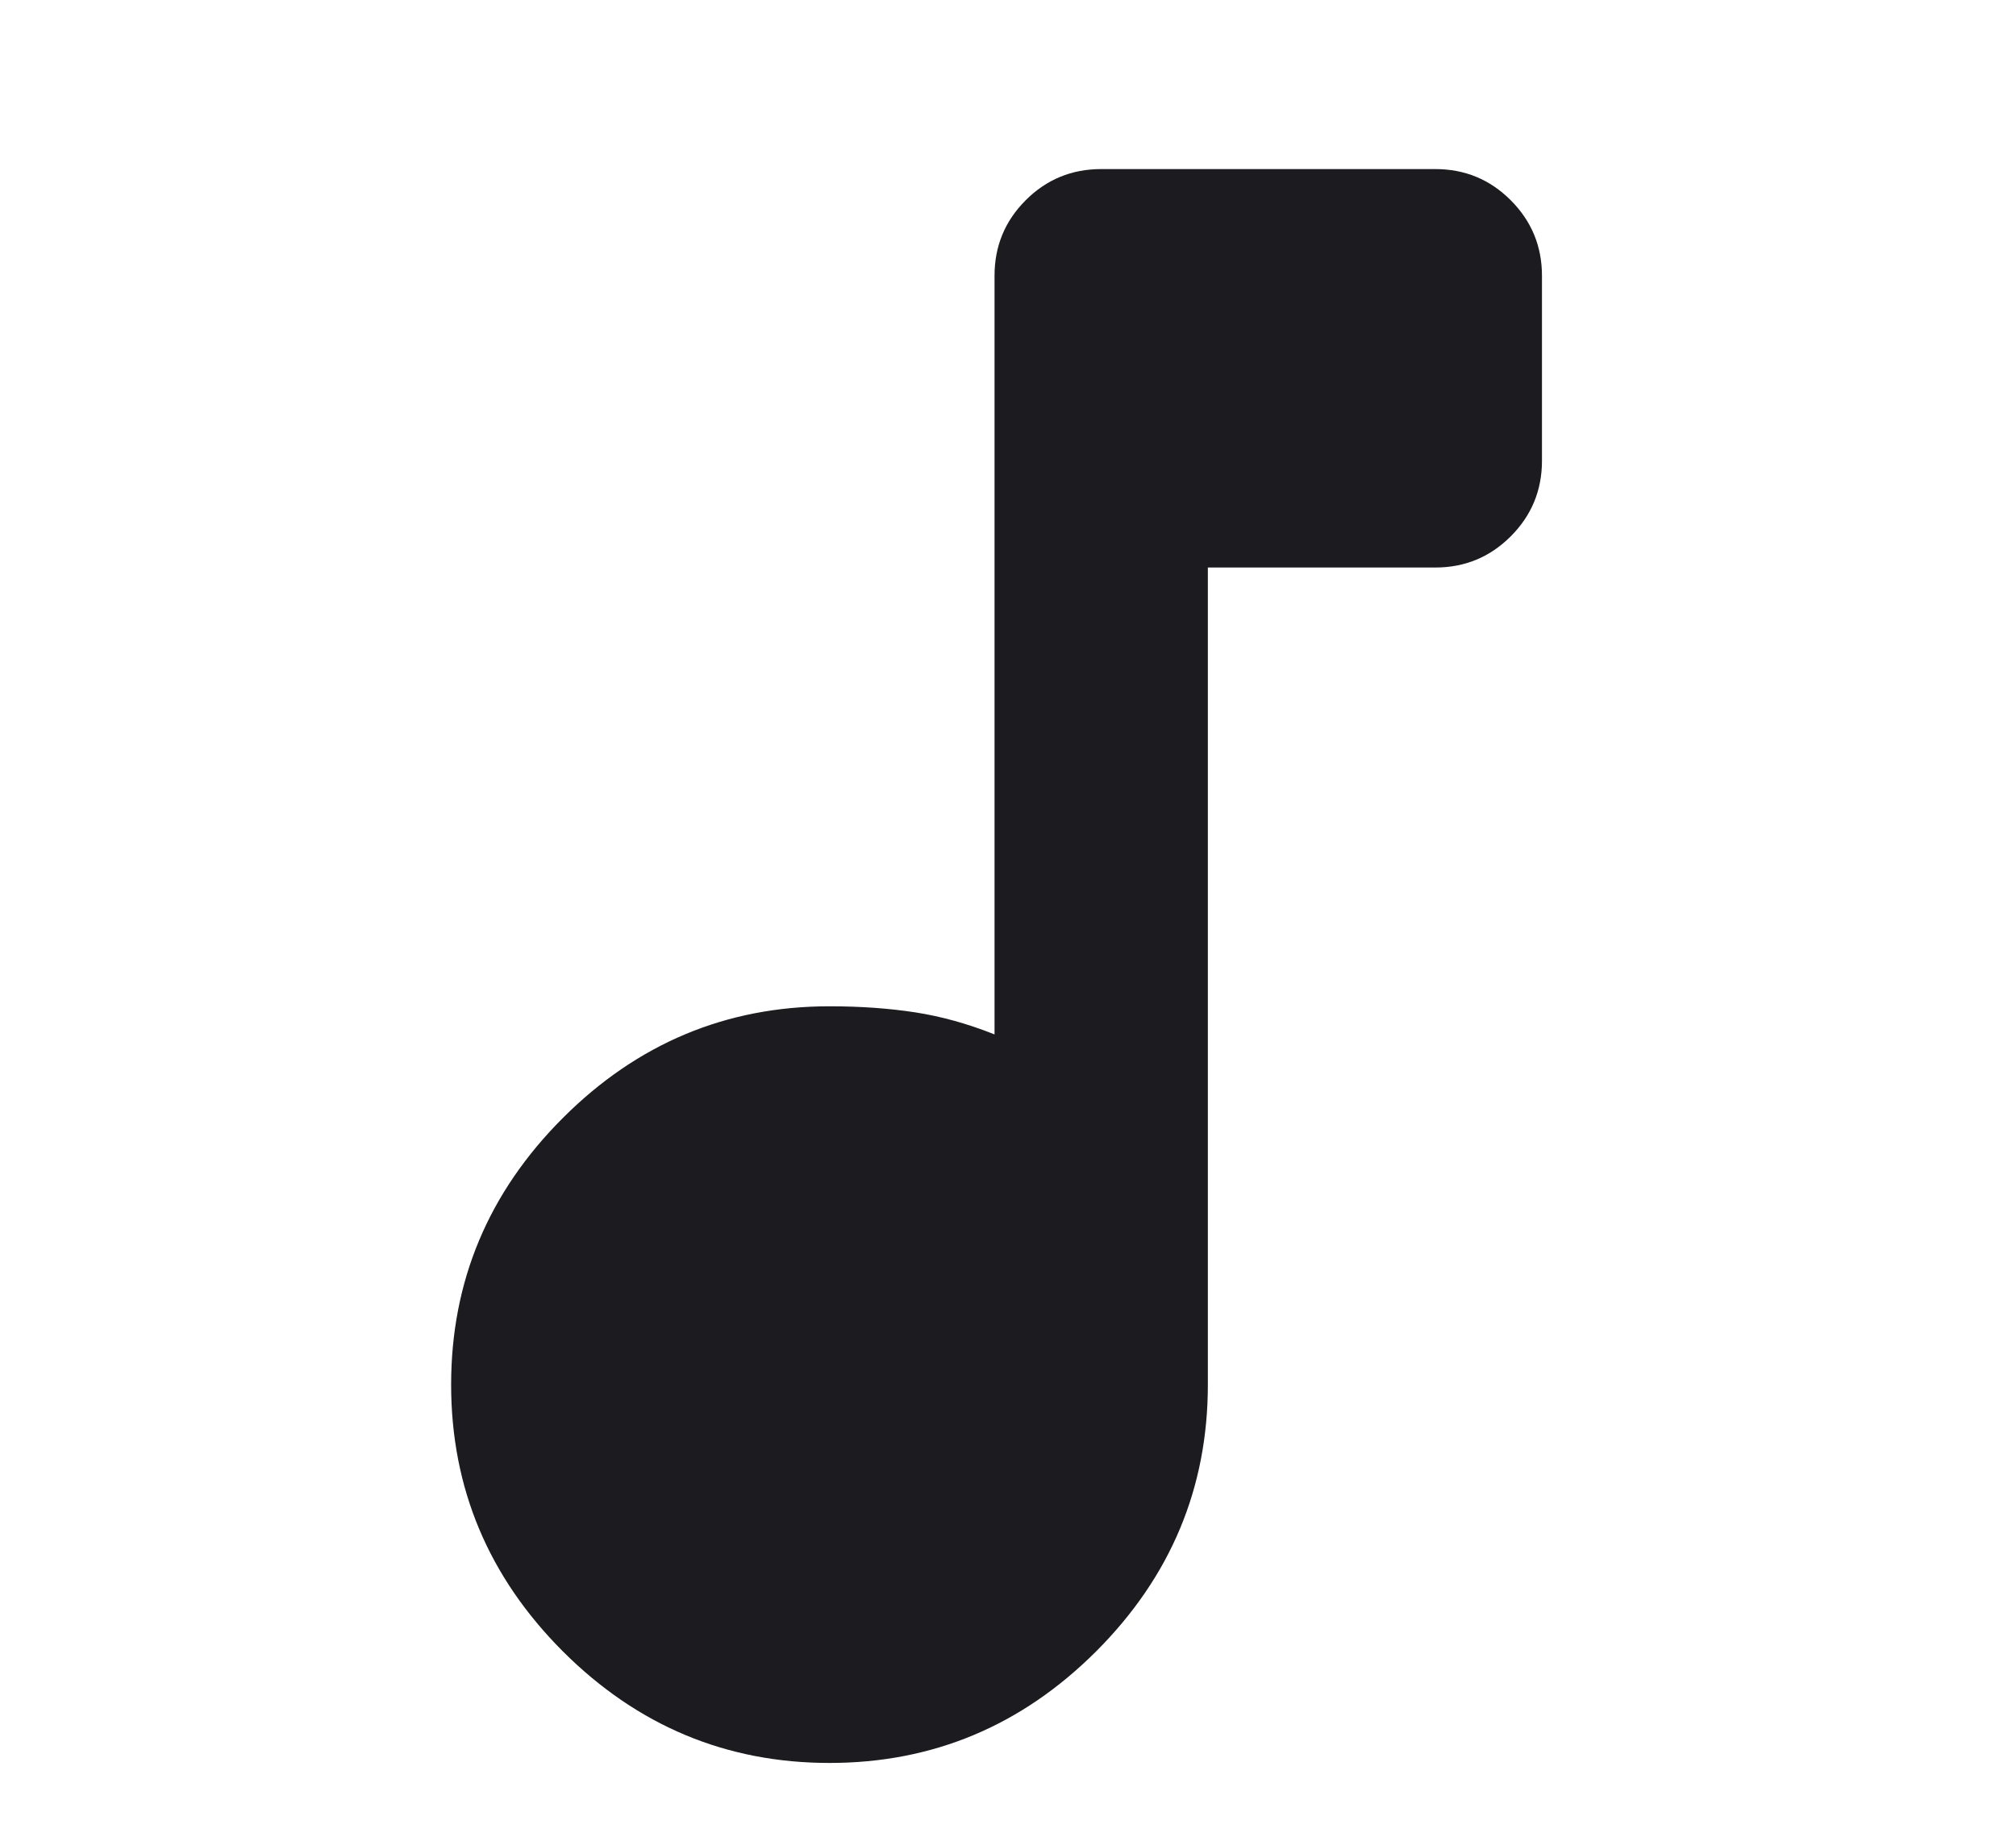
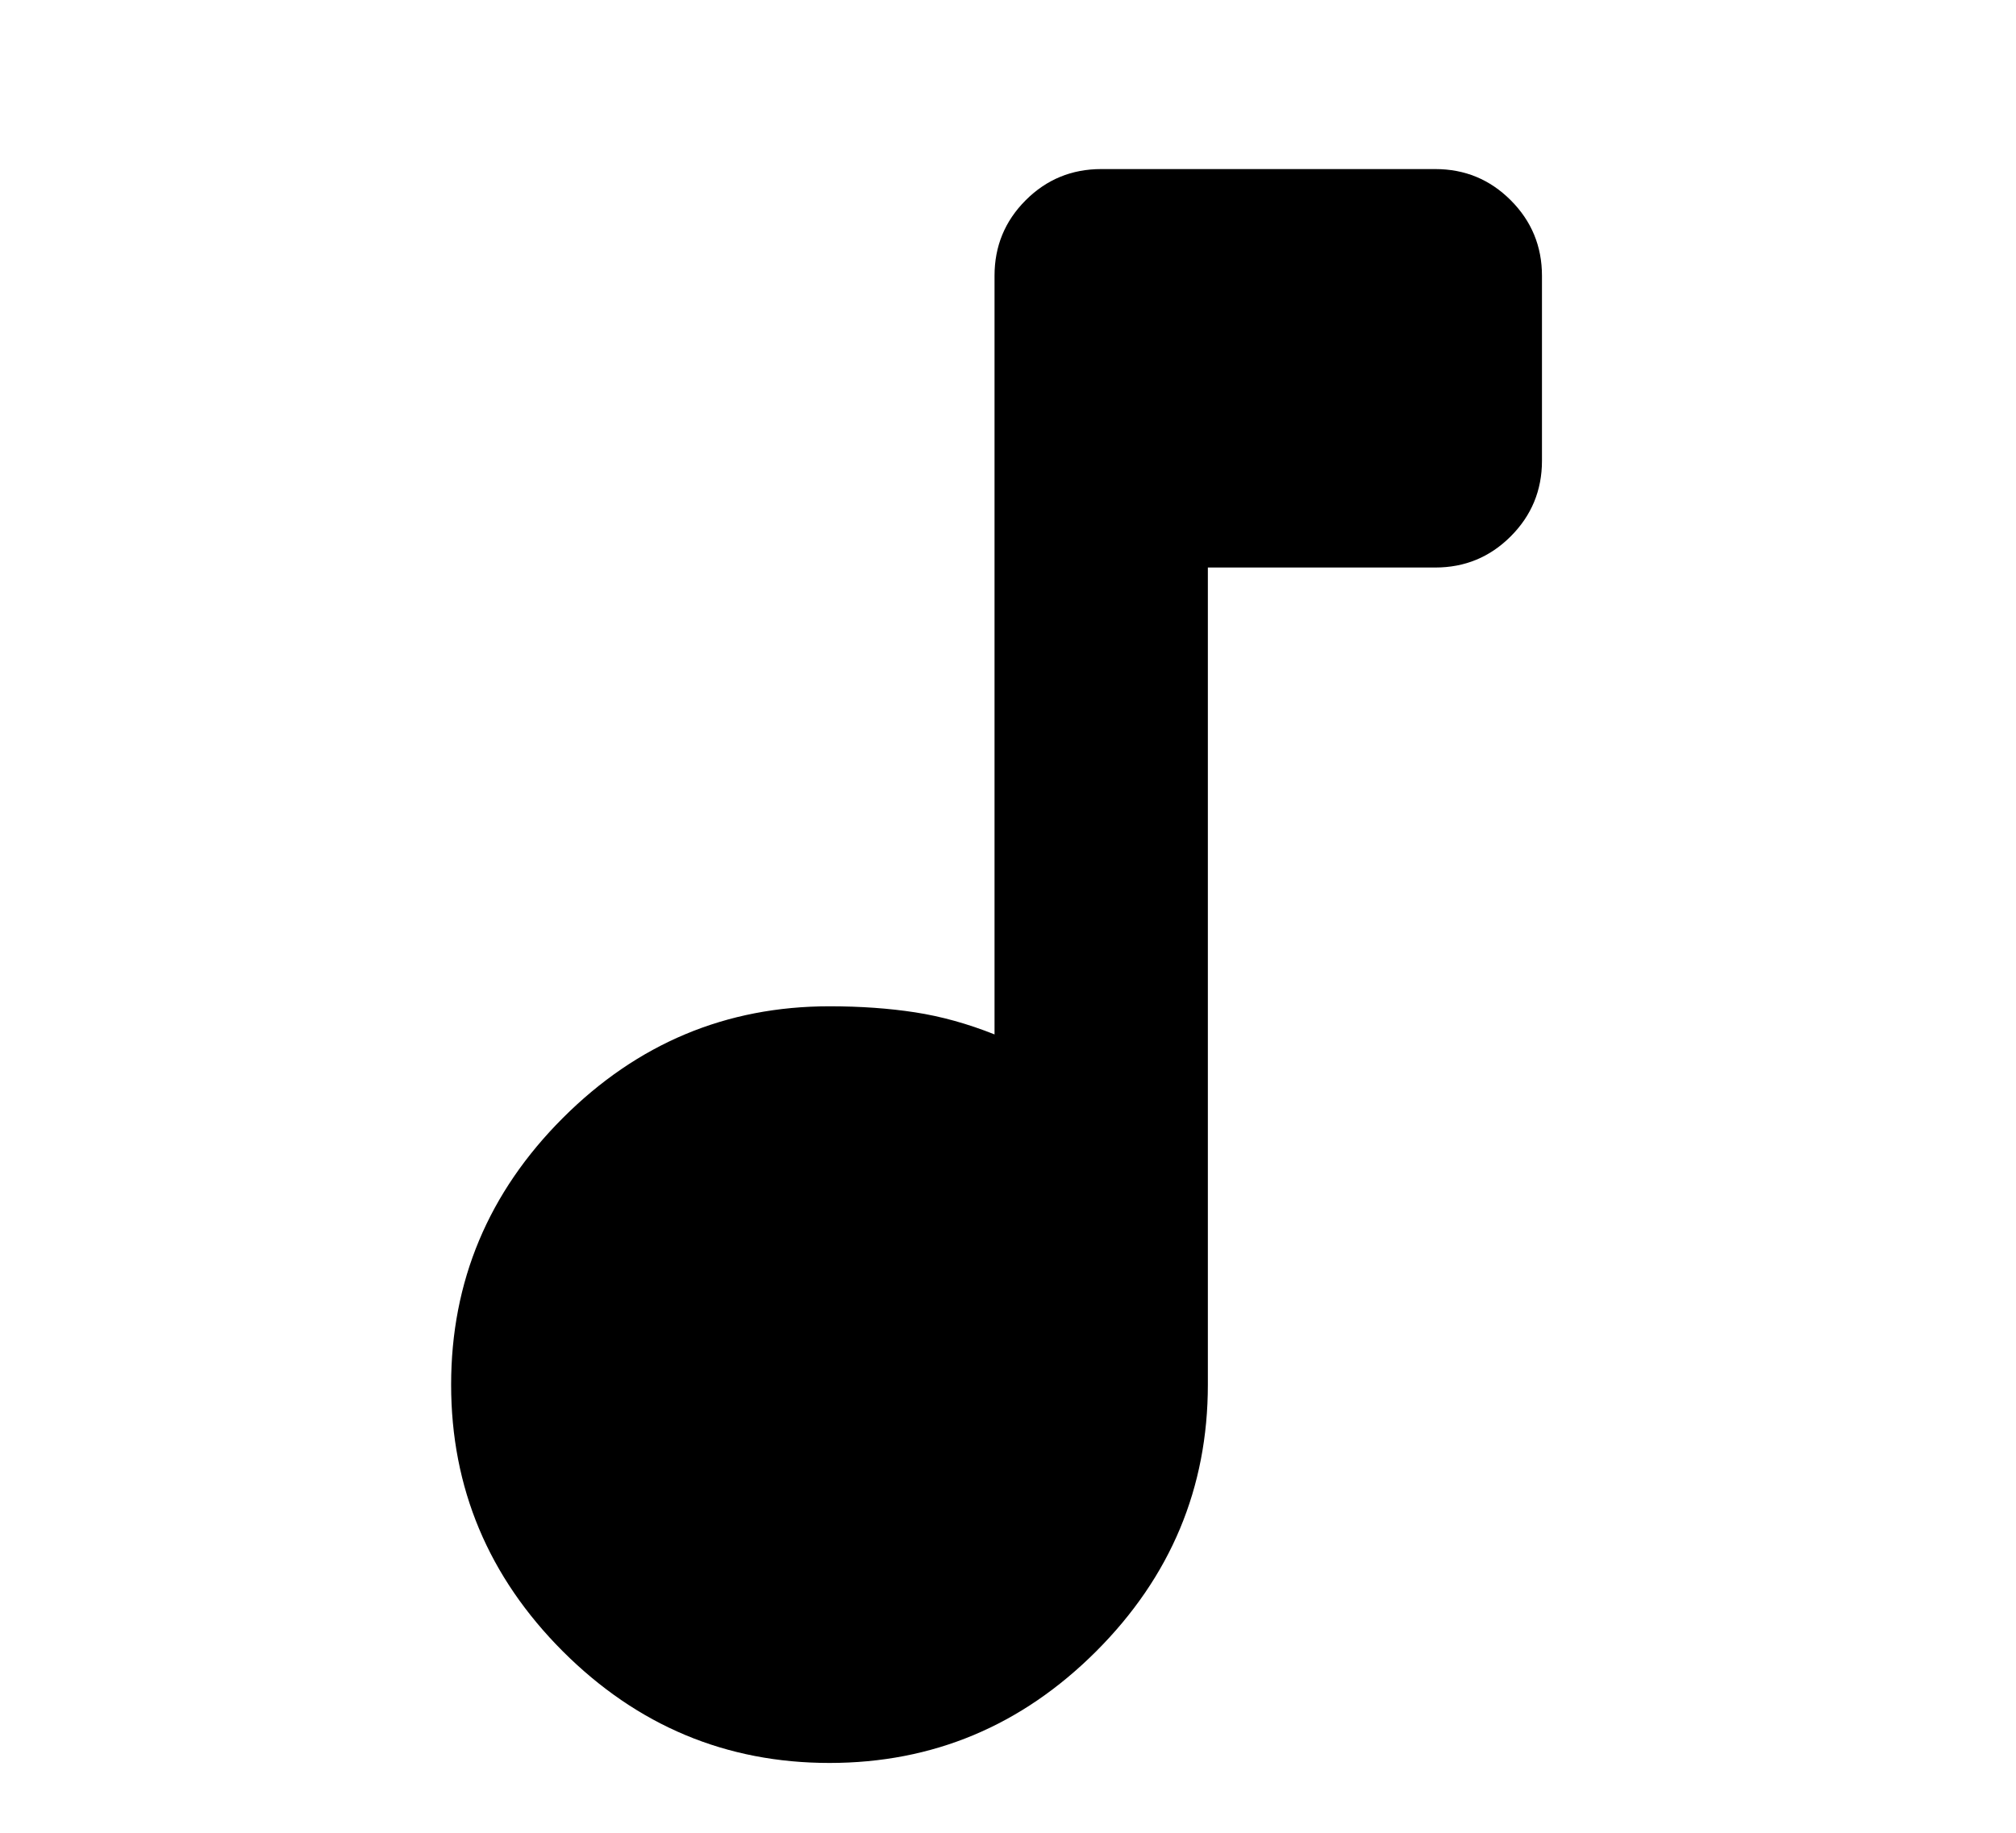
<svg xmlns="http://www.w3.org/2000/svg" width="22" height="20" viewBox="0 0 22 20" fill="none">
  <mask id="mask0_730_464" style="mask-type:alpha" maskUnits="userSpaceOnUse" x="0" y="0" width="22" height="22">
-     <rect x="0.333" width="21.083" height="21.083" fill="#D9D9D9" />
+     <rect x="0.333" width="21.083" height="21.083" fill="currentColor" />
  </mask>
  <g mask="url(#mask0_730_464)">
-     <path d="M9.052 19.238C7.925 19.238 6.955 18.832 6.142 18.02C5.33 17.207 4.923 16.237 4.923 15.11C4.923 13.982 5.33 13.012 6.142 12.2C6.955 11.387 7.925 10.981 9.052 10.981C9.389 10.981 9.7 11.003 9.986 11.047C10.271 11.091 10.56 11.171 10.853 11.288V3.009C10.853 2.687 10.966 2.412 11.193 2.185C11.42 1.958 11.695 1.845 12.017 1.845H15.663C15.985 1.845 16.259 1.958 16.486 2.185C16.713 2.412 16.827 2.687 16.827 3.009V5.029C16.827 5.351 16.713 5.626 16.486 5.853C16.259 6.08 15.985 6.193 15.663 6.193H13.181V15.11C13.181 16.237 12.775 17.207 11.962 18.02C11.149 18.832 10.18 19.238 9.052 19.238Z" fill="#1C1B1F" />
+     <path d="M9.052 19.238C7.925 19.238 6.955 18.832 6.142 18.02C5.33 17.207 4.923 16.237 4.923 15.11C4.923 13.982 5.33 13.012 6.142 12.2C6.955 11.387 7.925 10.981 9.052 10.981C9.389 10.981 9.7 11.003 9.986 11.047C10.271 11.091 10.56 11.171 10.853 11.288V3.009C10.853 2.687 10.966 2.412 11.193 2.185C11.42 1.958 11.695 1.845 12.017 1.845H15.663C15.985 1.845 16.259 1.958 16.486 2.185C16.713 2.412 16.827 2.687 16.827 3.009V5.029C16.827 5.351 16.713 5.626 16.486 5.853C16.259 6.08 15.985 6.193 15.663 6.193H13.181V15.11C13.181 16.237 12.775 17.207 11.962 18.02C11.149 18.832 10.18 19.238 9.052 19.238Z" fill="currentColor" />
  </g>
</svg>
